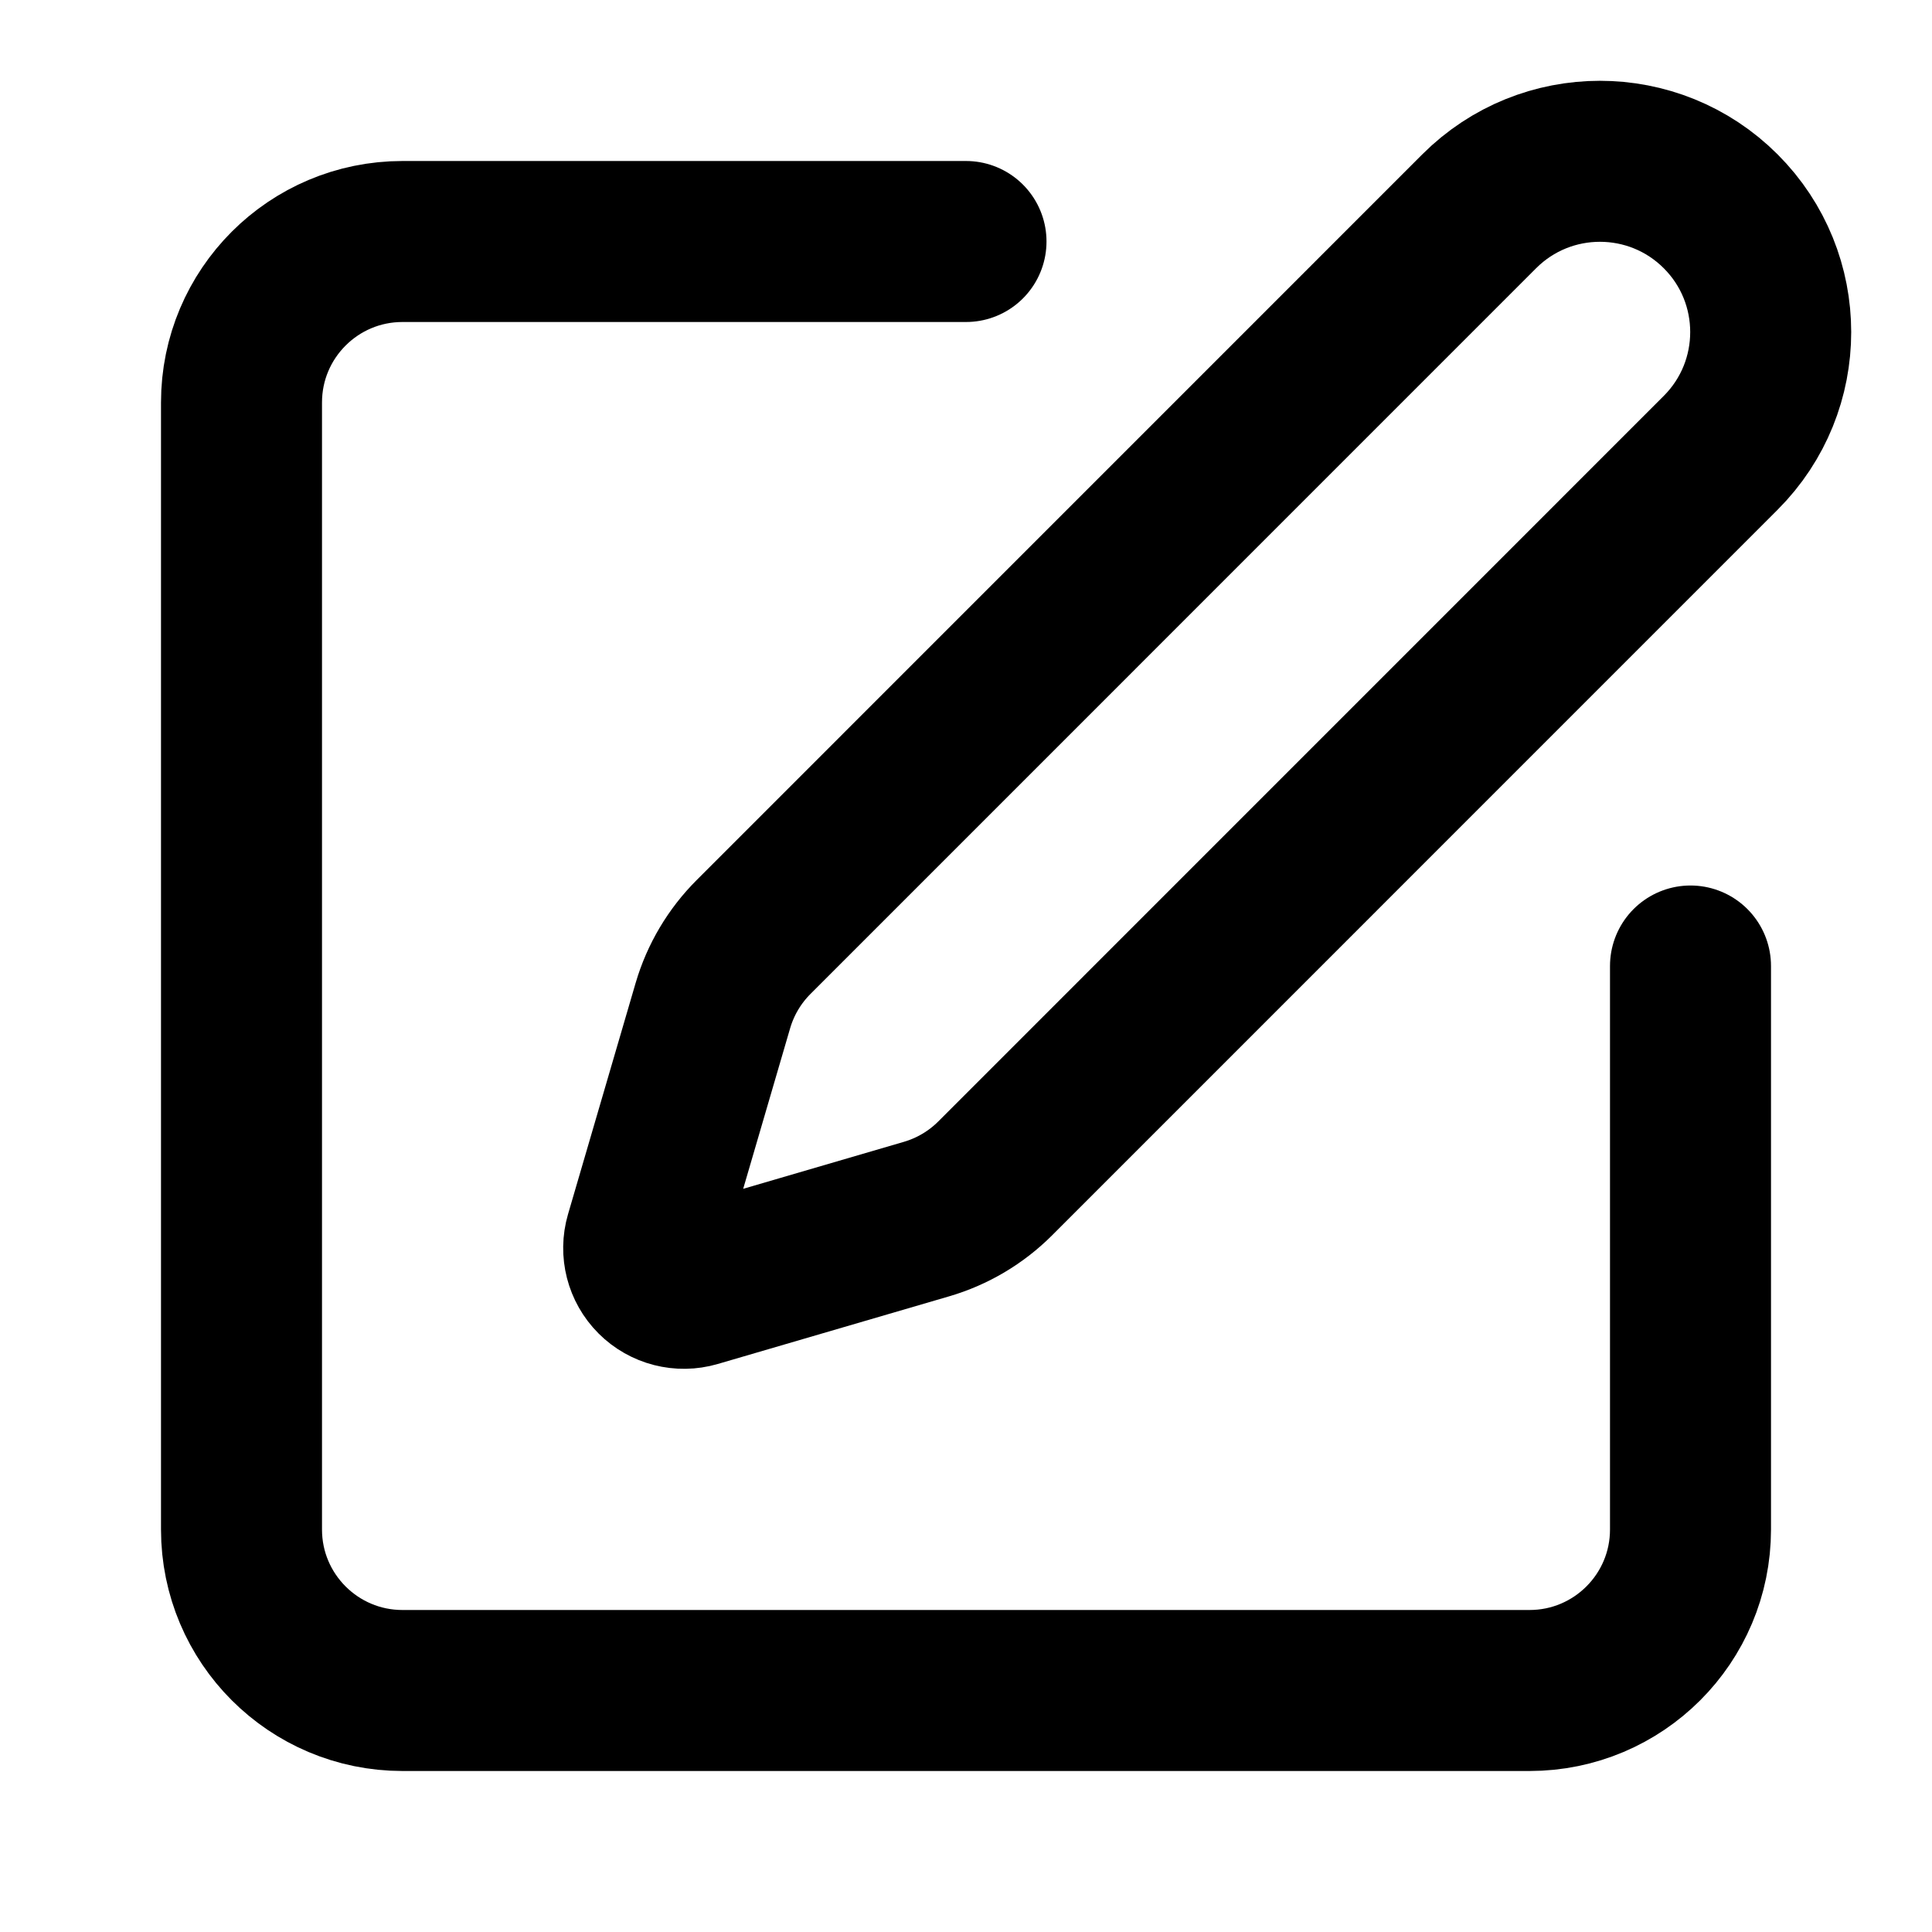
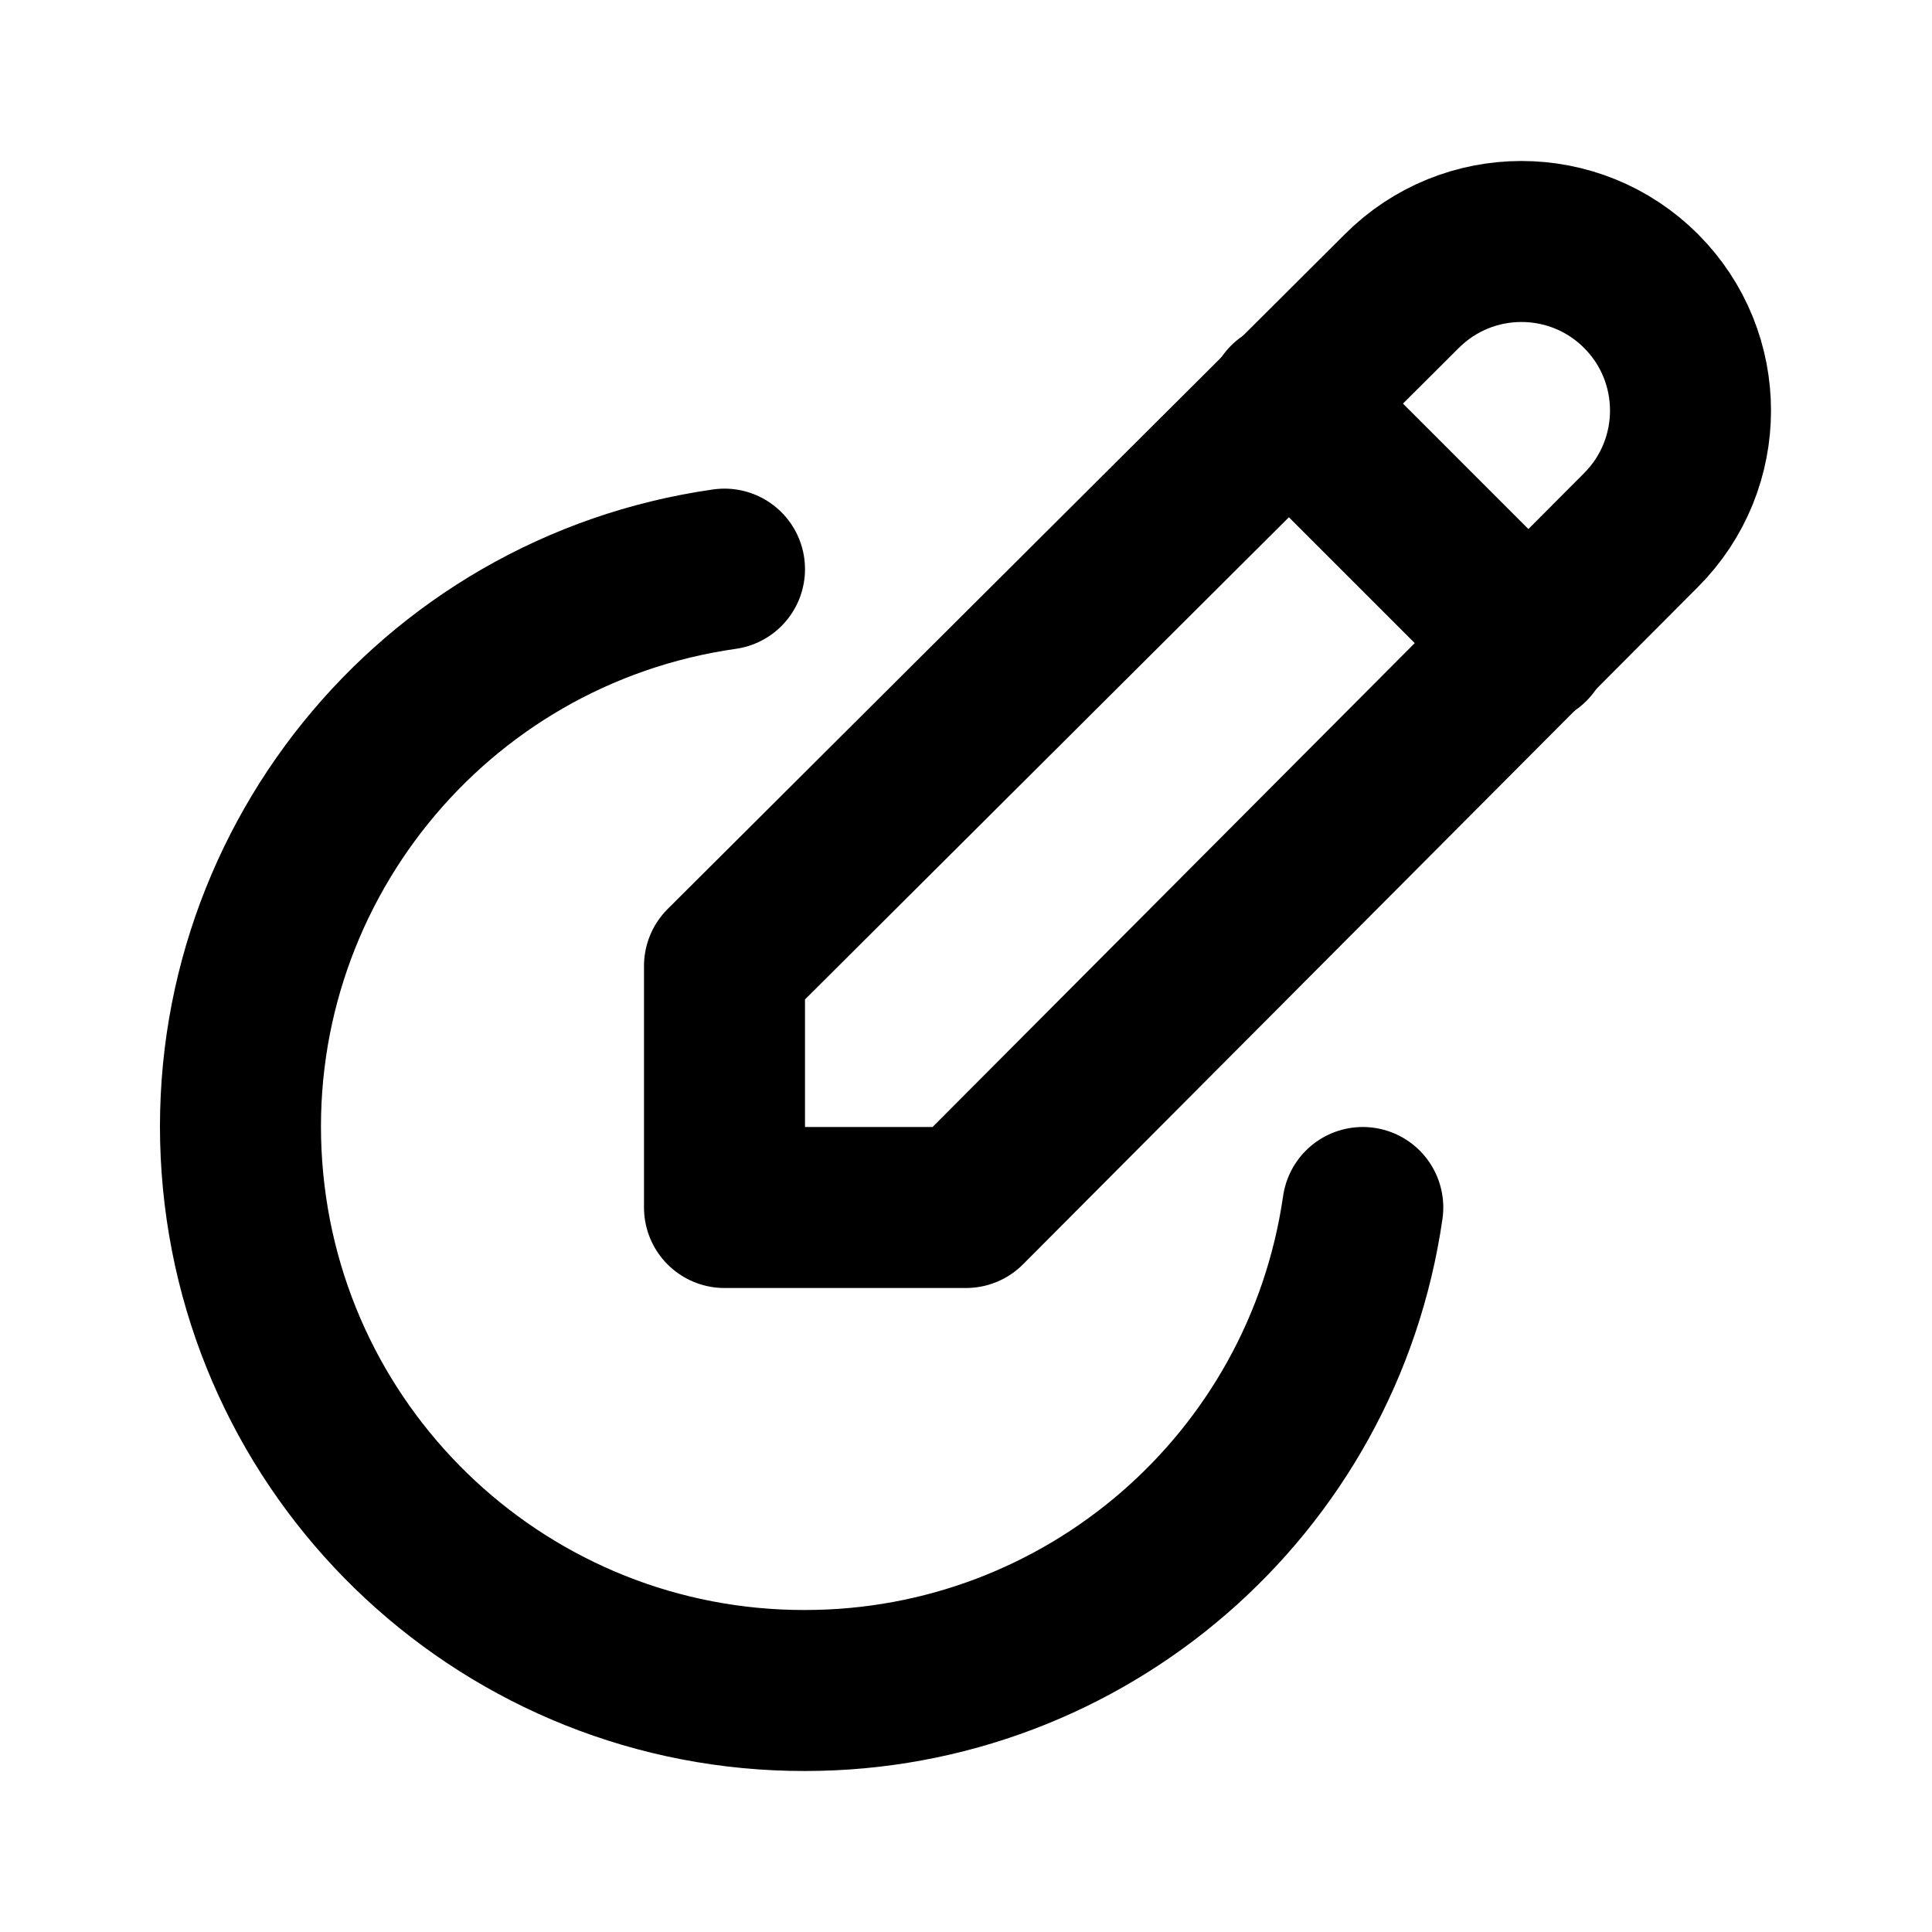
- <svg xmlns="http://www.w3.org/2000/svg" width="24" height="24" viewBox="0 0 24 24" fill="none" stroke="currentColor" stroke-width="2" stroke-linecap="round" stroke-linejoin="round" class="lucide lucide-square-pen-icon lucide-square-pen">
-   <path d="M12 3H5a2 2 0 0 0-2 2v14a2 2 0 0 0 2 2h14a2 2 0 0 0 2-2v-7" />
-   <path d="M18.375 2.625a1 1 0 0 1 3 3l-9.013 9.014a2 2 0 0 1-.853.505l-2.873.84a.5.5 0 0 1-.62-.62l.84-2.873a2 2 0 0 1 .506-.852z" />
+ <svg xmlns="http://www.w3.org/2000/svg" width="24" height="24" viewBox="0 0 24 24" fill="none" stroke="currentColor" stroke-width="2" stroke-linecap="round" stroke-linejoin="round" class="icon icon-tabler icons-tabler-outline icon-tabler-edit-circle">
+   <path stroke="none" d="M0 0h24v24H0z" fill="none" />
+   <path d="M12 15l8.385 -8.415a2.1 2.1 0 0 0 -2.97 -2.97l-8.415 8.385v3h3" />
+   <path d="M16 5l3 3" />
+   <path d="M9 7.07a7 7 0 0 0 1 13.93a7 7 0 0 0 6.929 -6" />
</svg>
